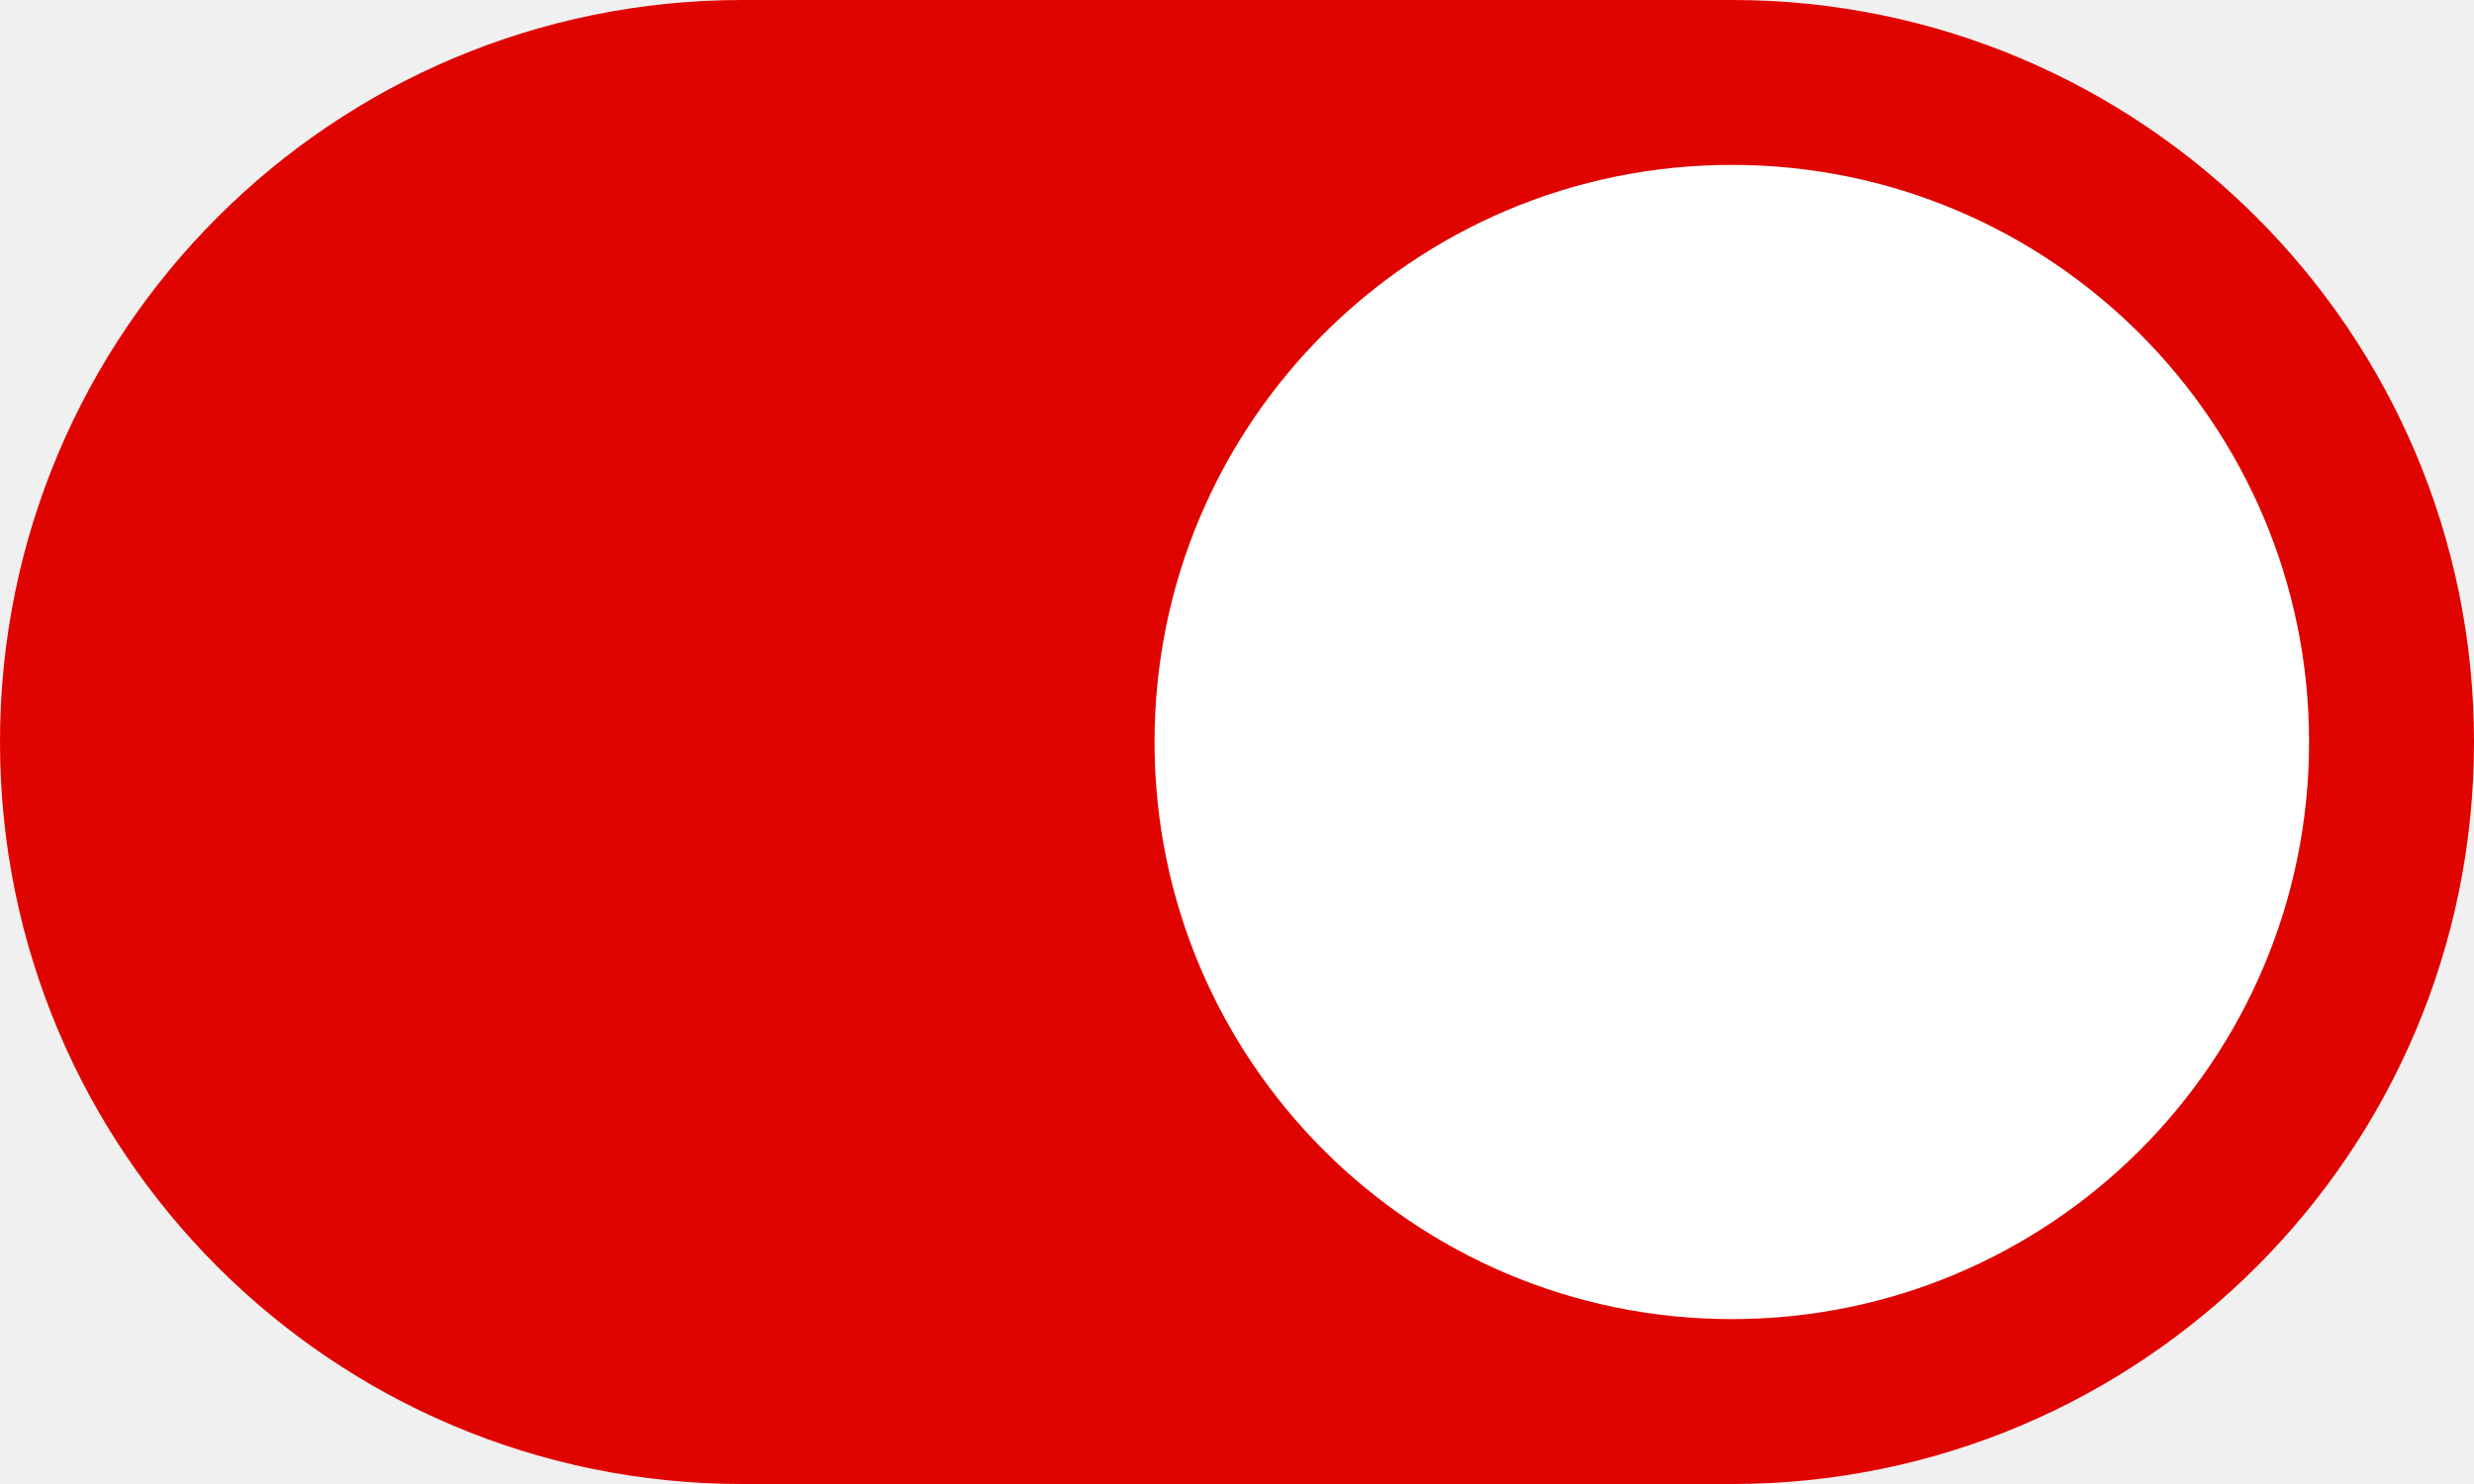
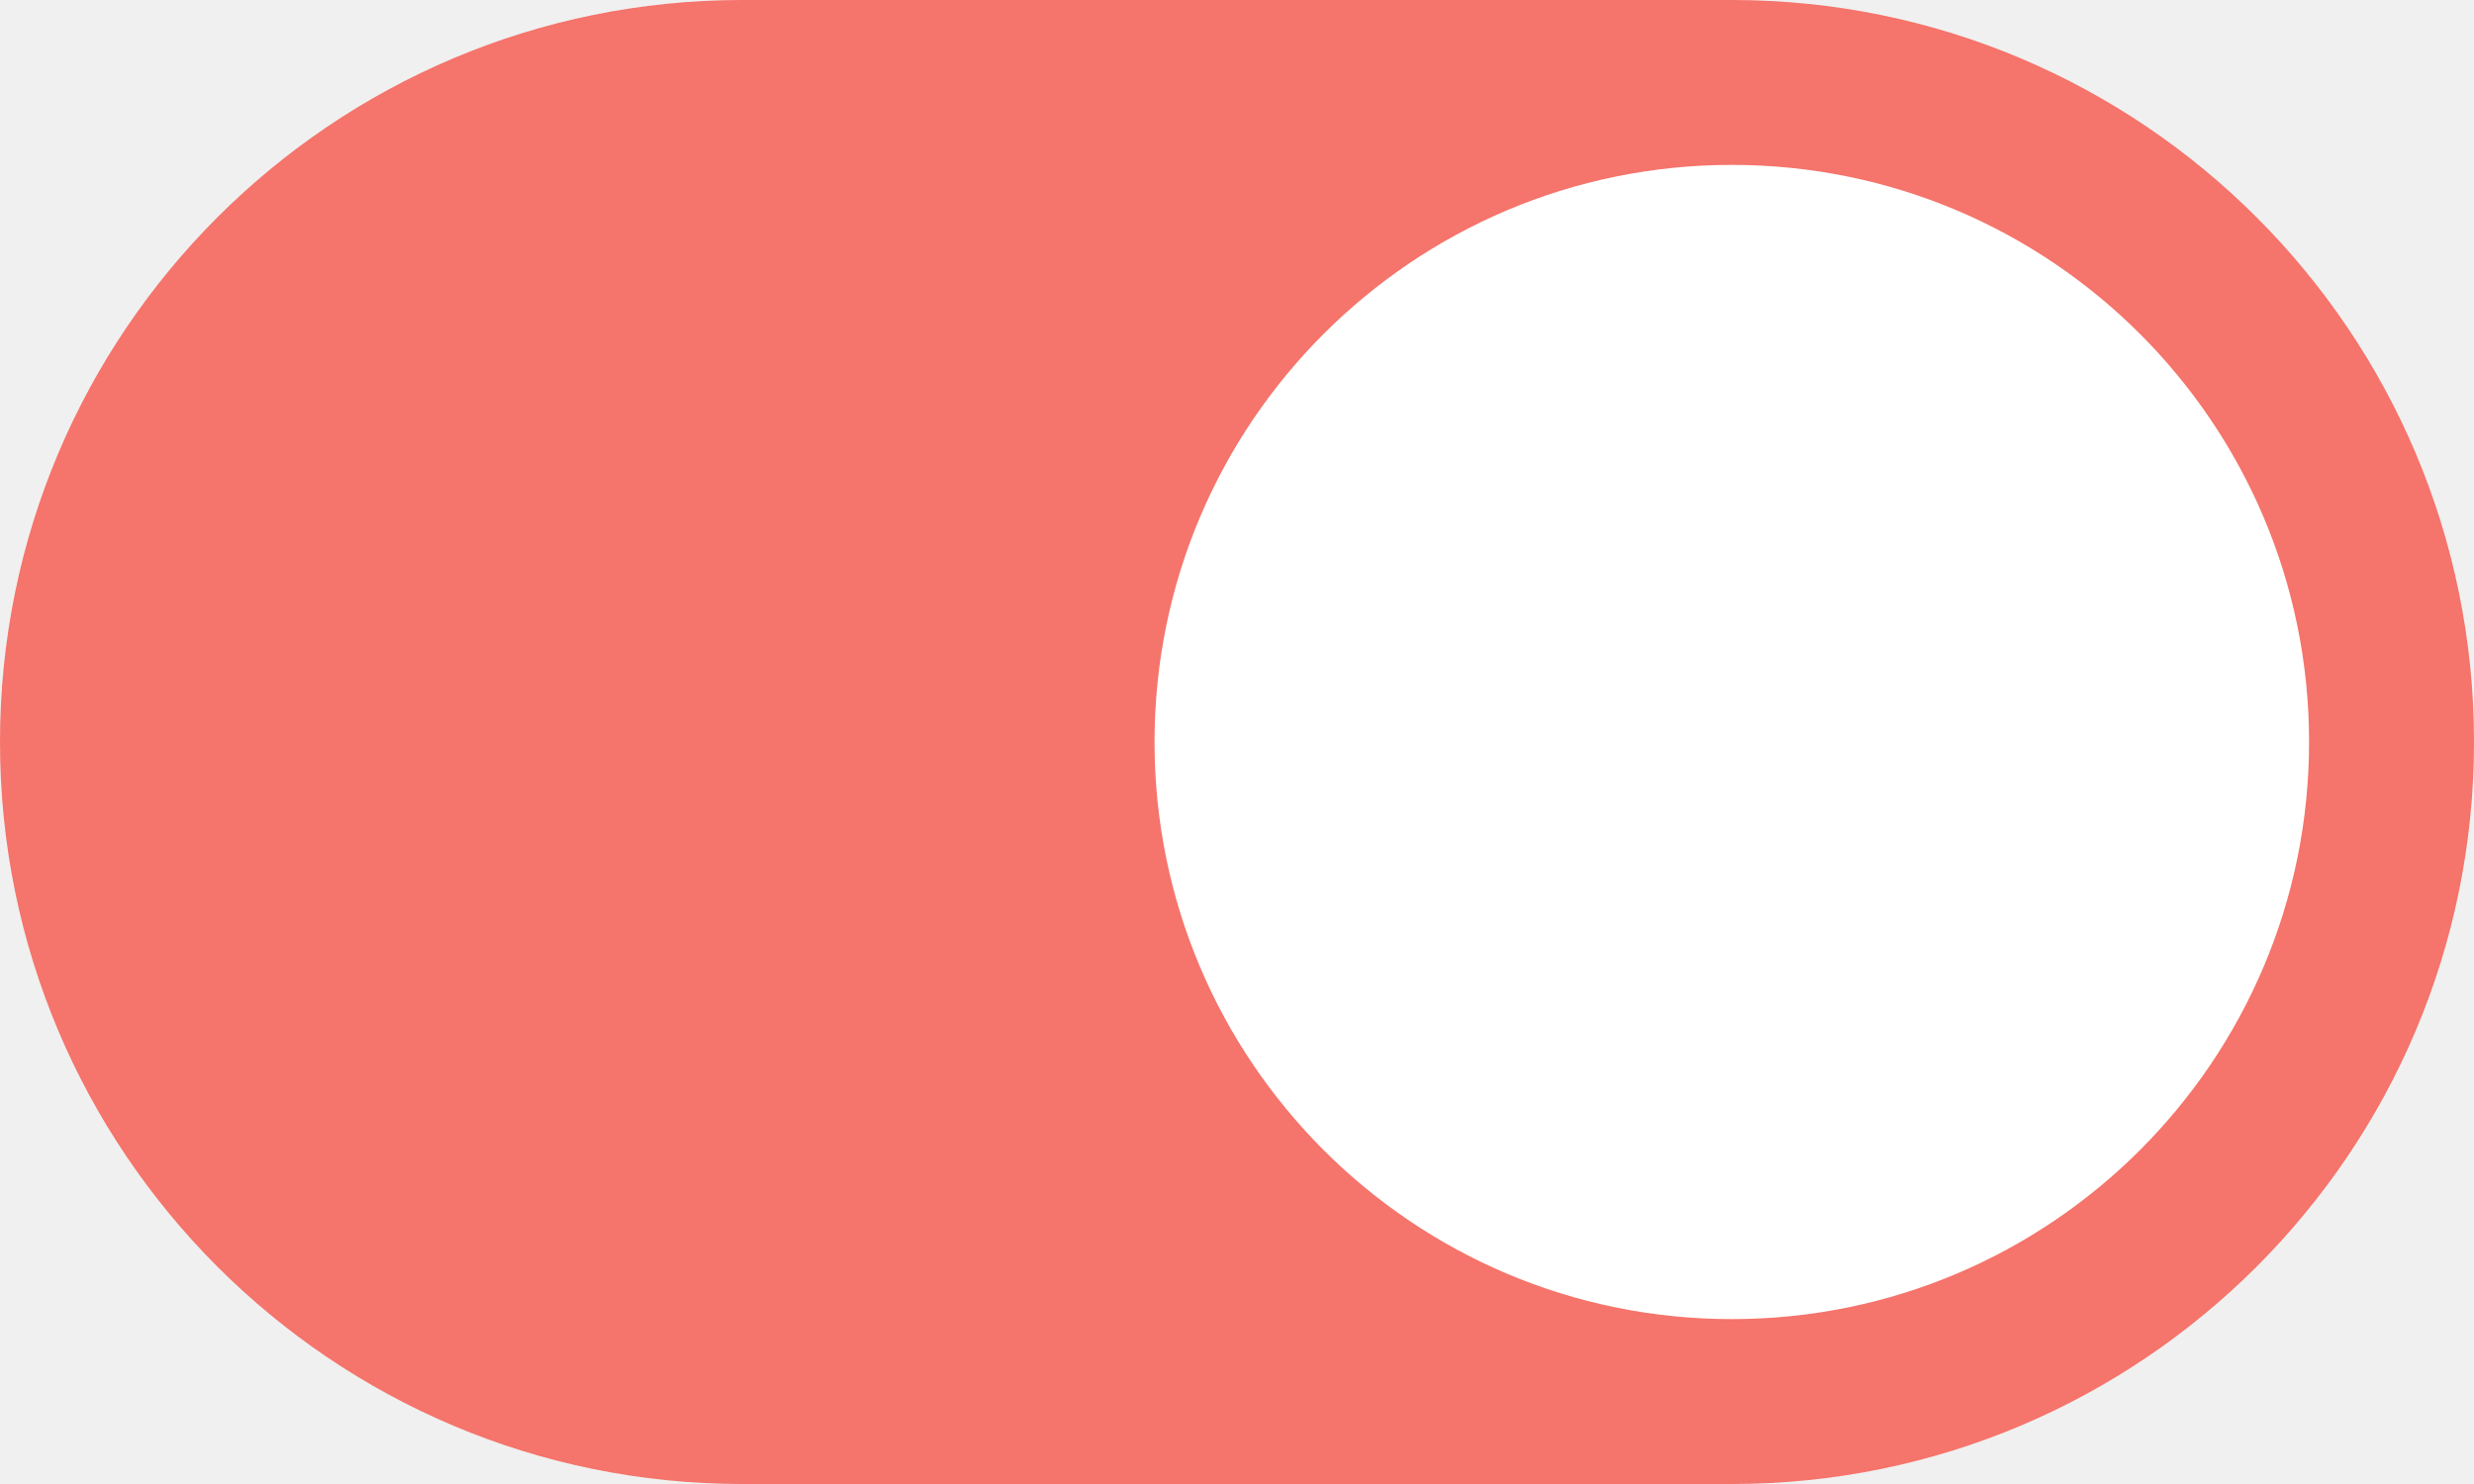
<svg xmlns="http://www.w3.org/2000/svg" width="30" height="18" viewBox="0 0 30 18" fill="none">
-   <rect width="30" height="18" rx="9" fill="#E00400" />
+   <rect width="30" height="18" rx="9" fill="#F5746B" />
  <rect x="14" y="2" width="14" height="14" rx="7" fill="white" />
</svg>
